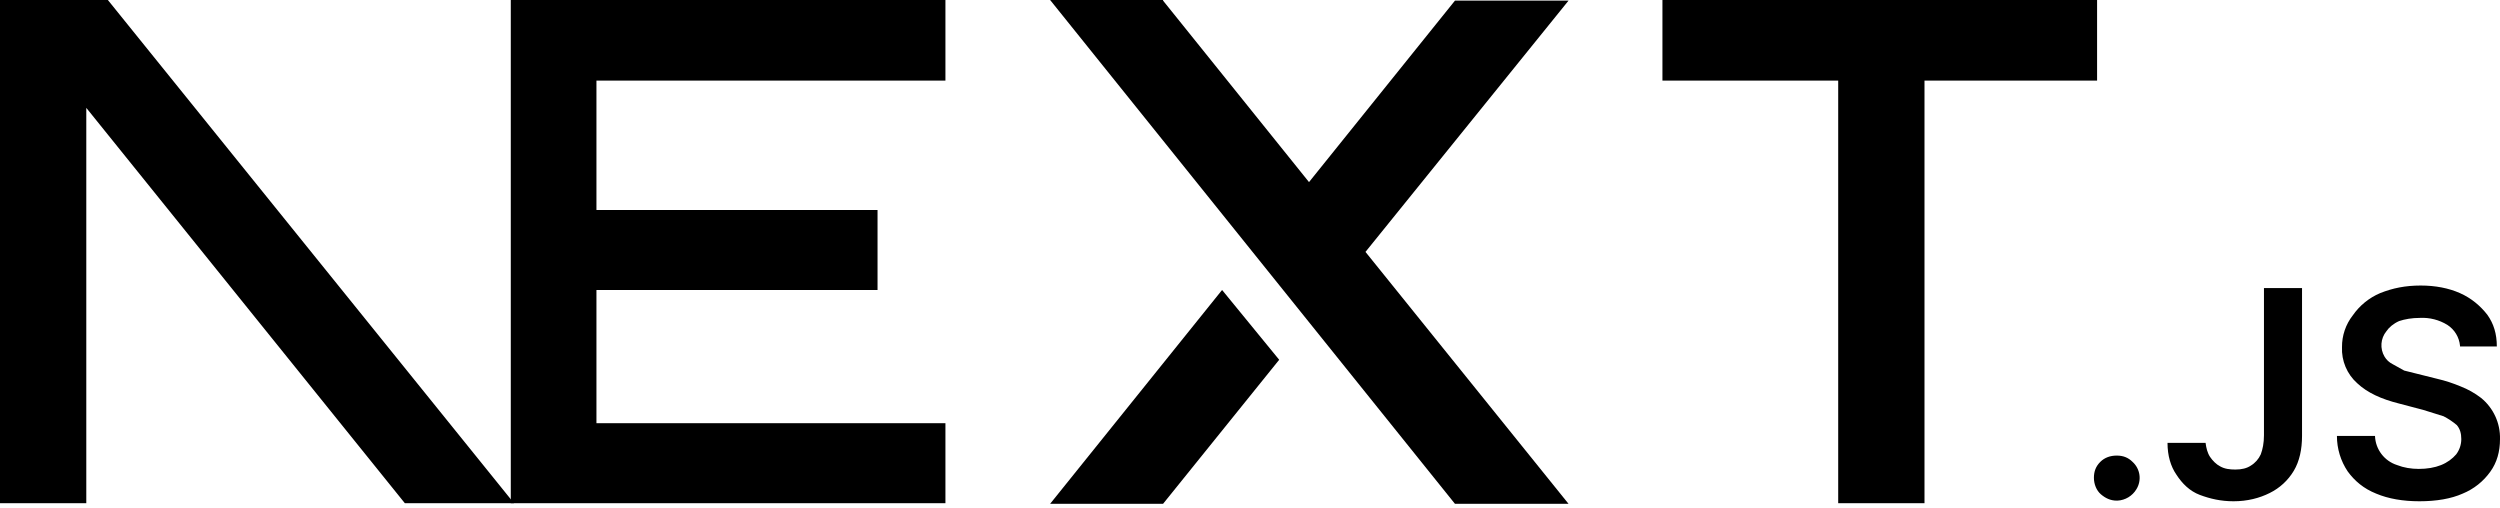
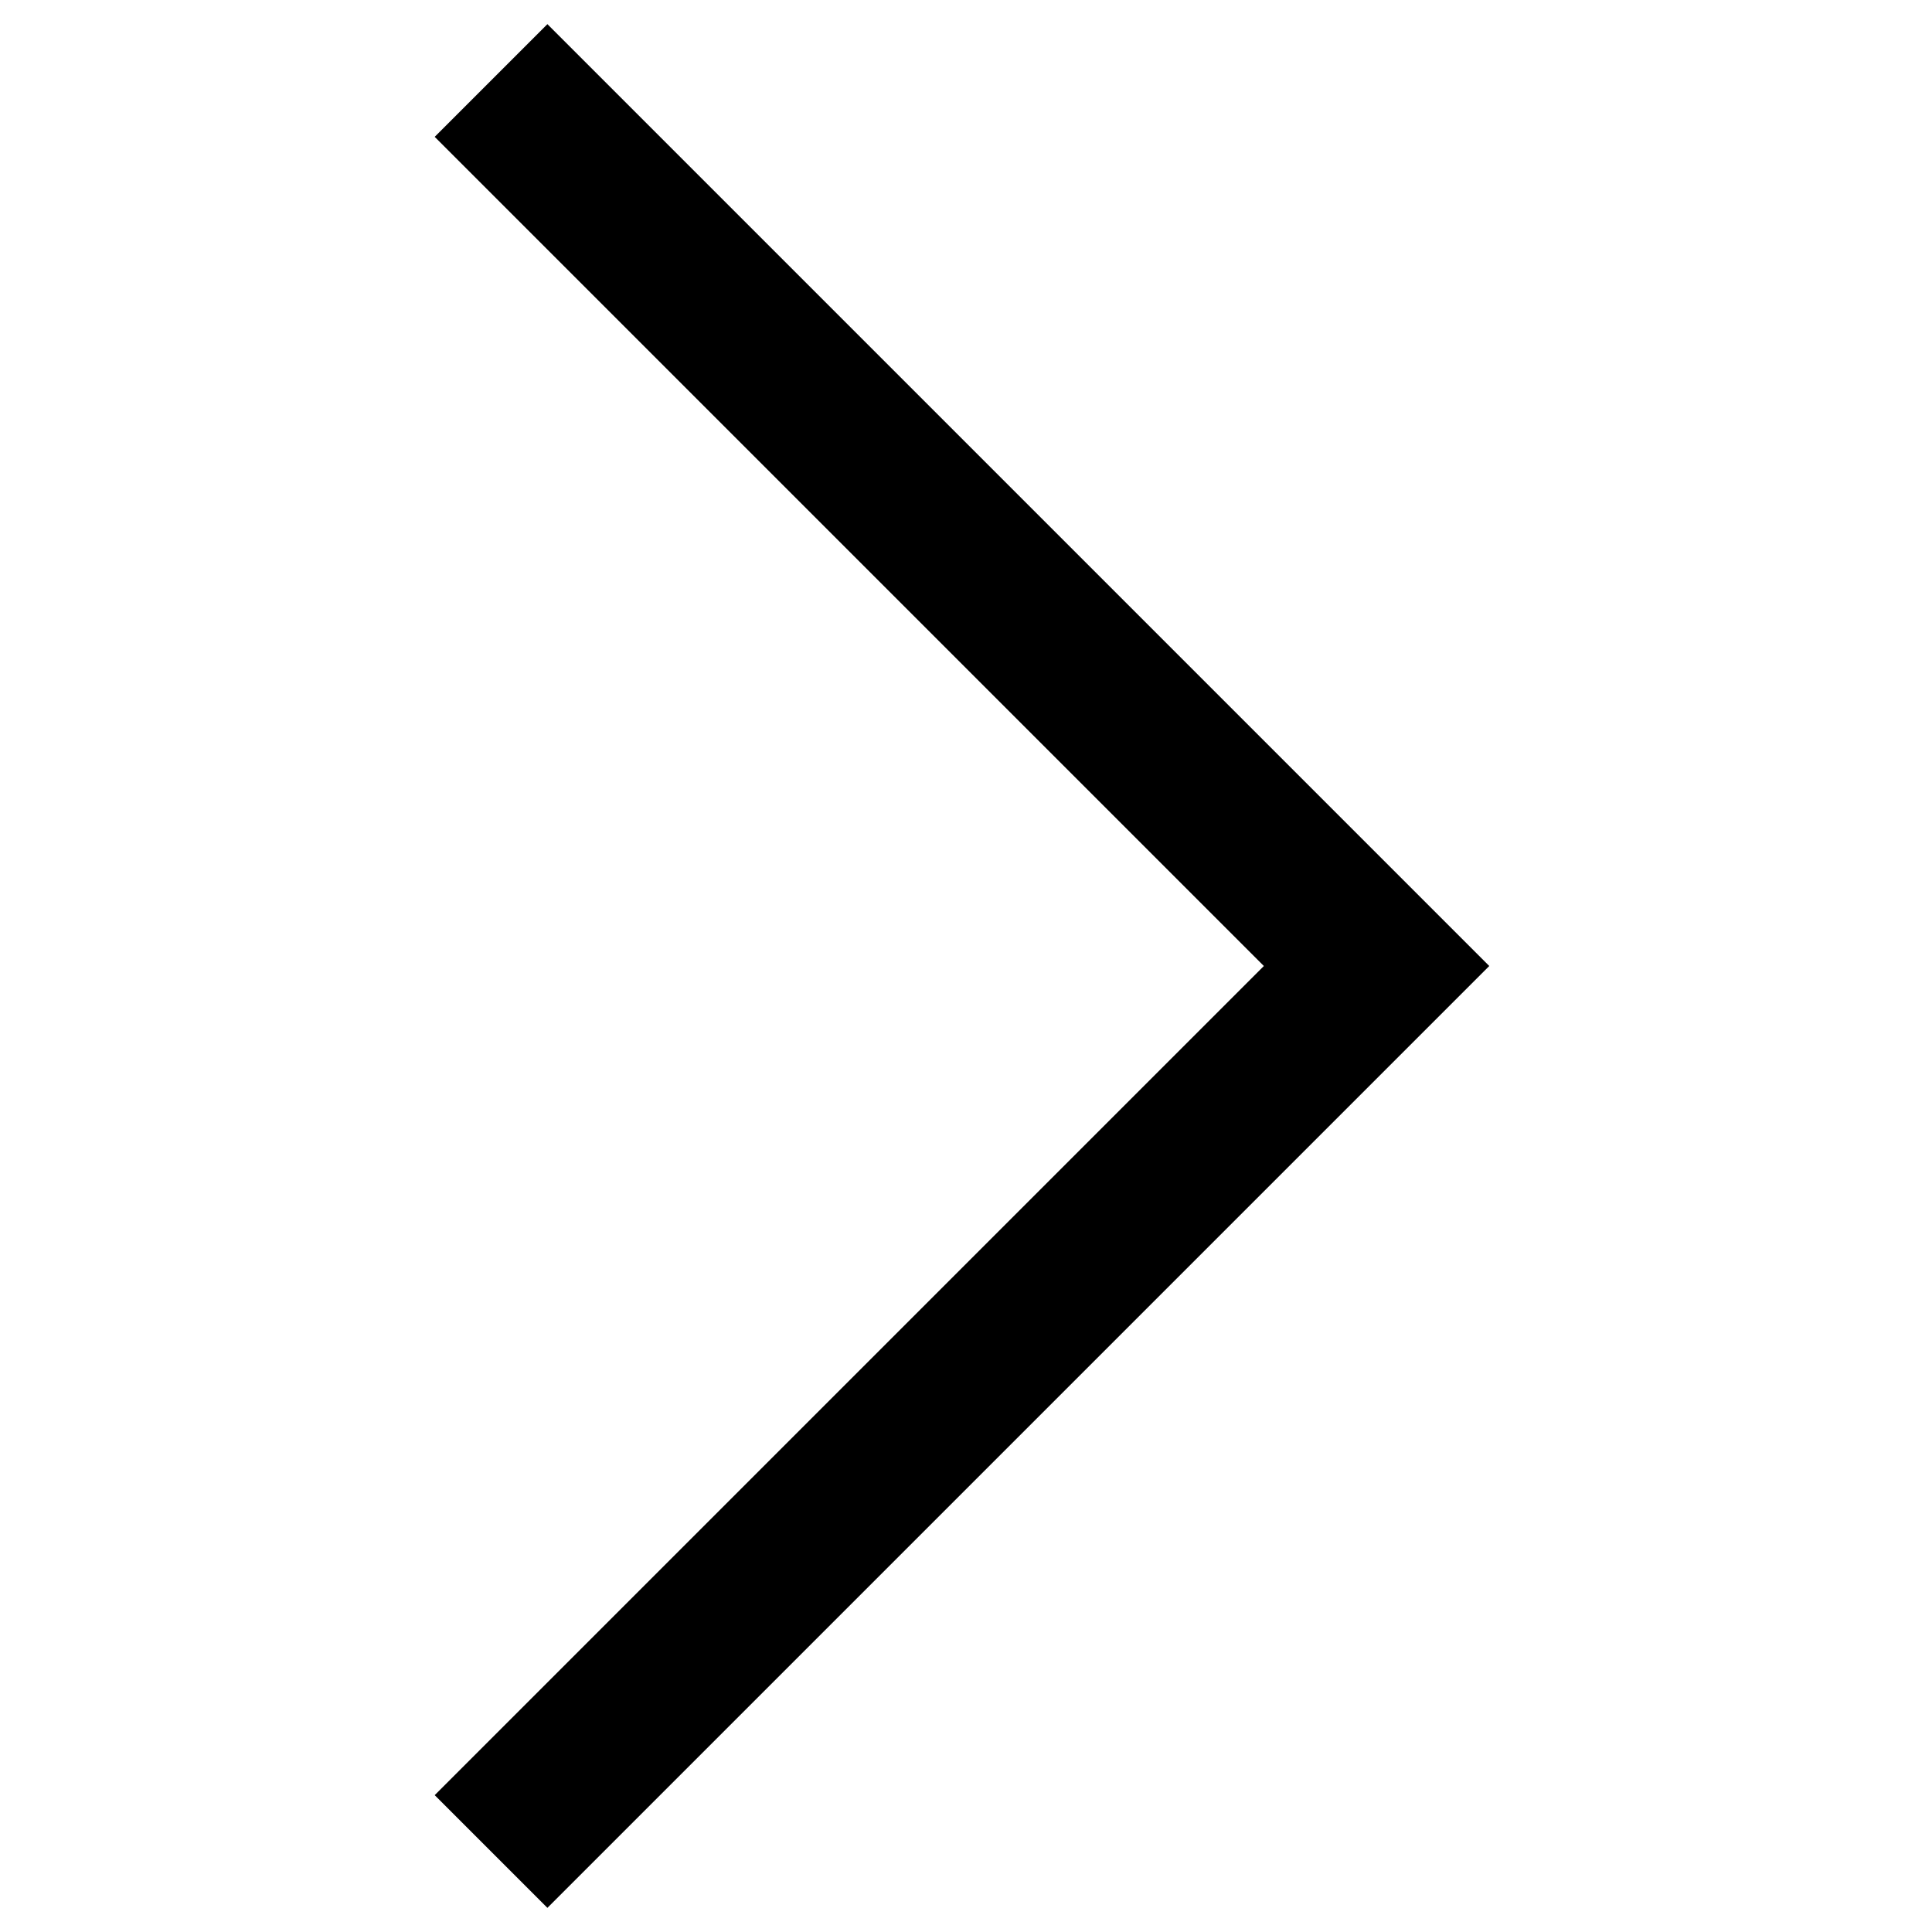
- <svg xmlns="http://www.w3.org/2000/svg" fill="none" viewBox="0 0 394 80">
-   <path fill="#000" d="M262 0h68.5v12.7h-27.2v66.6h-13.6V12.7H262V0ZM149 0v12.7H94v20.4h44.3v12.6H94v21h55v12.6H80.5V0h68.7zm34.3 0h-17.8l63.8 79.4h17.9l-32-39.7 32-39.6h-17.9l-23 28.6-23-28.6zm18.3 56.7-9-11-27.1 33.7h17.8l18.3-22.7z" />
-   <path fill="#000" d="M81 79.3 17 0H0v79.3h13.6V17l50.2 62.3H81Zm252.6-.4c-1 0-1.8-.4-2.5-1s-1.1-1.6-1.1-2.6.3-1.8 1-2.5 1.6-1 2.6-1 1.8.3 2.5 1a3.4 3.4 0 0 1 .6 4.3 3.7 3.7 0 0 1-3 1.8zm23.2-33.5h6v23.3c0 2.1-.4 4-1.3 5.5a9.1 9.1 0 0 1-3.8 3.5c-1.6.8-3.5 1.3-5.7 1.3-2 0-3.7-.4-5.3-1s-2.8-1.8-3.7-3.2c-.9-1.3-1.4-3-1.4-5h6c.1.8.3 1.6.7 2.2s1 1.2 1.6 1.5c.7.4 1.5.5 2.4.5 1 0 1.8-.2 2.4-.6a4 4 0 0 0 1.6-1.8c.3-.8.5-1.8.5-3V45.5zm30.9 9.1a4.4 4.4 0 0 0-2-3.3 7.5 7.5 0 0 0-4.3-1.1c-1.3 0-2.4.2-3.3.5-.9.4-1.6 1-2 1.6a3.5 3.5 0 0 0-.3 4c.3.5.7.9 1.3 1.2l1.8 1 2 .5 3.2.8c1.3.3 2.5.7 3.7 1.2a13 13 0 0 1 3.2 1.8 8.1 8.1 0 0 1 3 6.5c0 2-.5 3.7-1.5 5.1a10 10 0 0 1-4.4 3.5c-1.8.8-4.1 1.2-6.8 1.2-2.6 0-4.9-.4-6.8-1.2-2-.8-3.4-2-4.5-3.5a10 10 0 0 1-1.7-5.6h6a5 5 0 0 0 3.5 4.6c1 .4 2.2.6 3.4.6 1.3 0 2.5-.2 3.5-.6 1-.4 1.8-1 2.4-1.7a4 4 0 0 0 .8-2.4c0-.9-.2-1.6-.7-2.2a11 11 0 0 0-2.1-1.4l-3.2-1-3.8-1c-2.8-.7-5-1.7-6.6-3.2a7.2 7.2 0 0 1-2.4-5.7 8 8 0 0 1 1.7-5 10 10 0 0 1 4.3-3.5c2-.8 4-1.2 6.4-1.2 2.3 0 4.4.4 6.2 1.2 1.8.8 3.2 2 4.3 3.4 1 1.4 1.5 3 1.5 5h-5.8z" />
+ <svg xmlns="http://www.w3.org/2000/svg" fill="#000000" height="800px" width="800px" version="1.1" id="XMLID_287_" viewBox="0 0 24 24" xml:space="preserve">
+   <g id="next">
+     <g>
+       <polygon points="6.8,23.7 5.4,22.3 15.7,12 5.4,1.7 6.8,0.3 18.5,12   " />
+     </g>
+   </g>
</svg>
